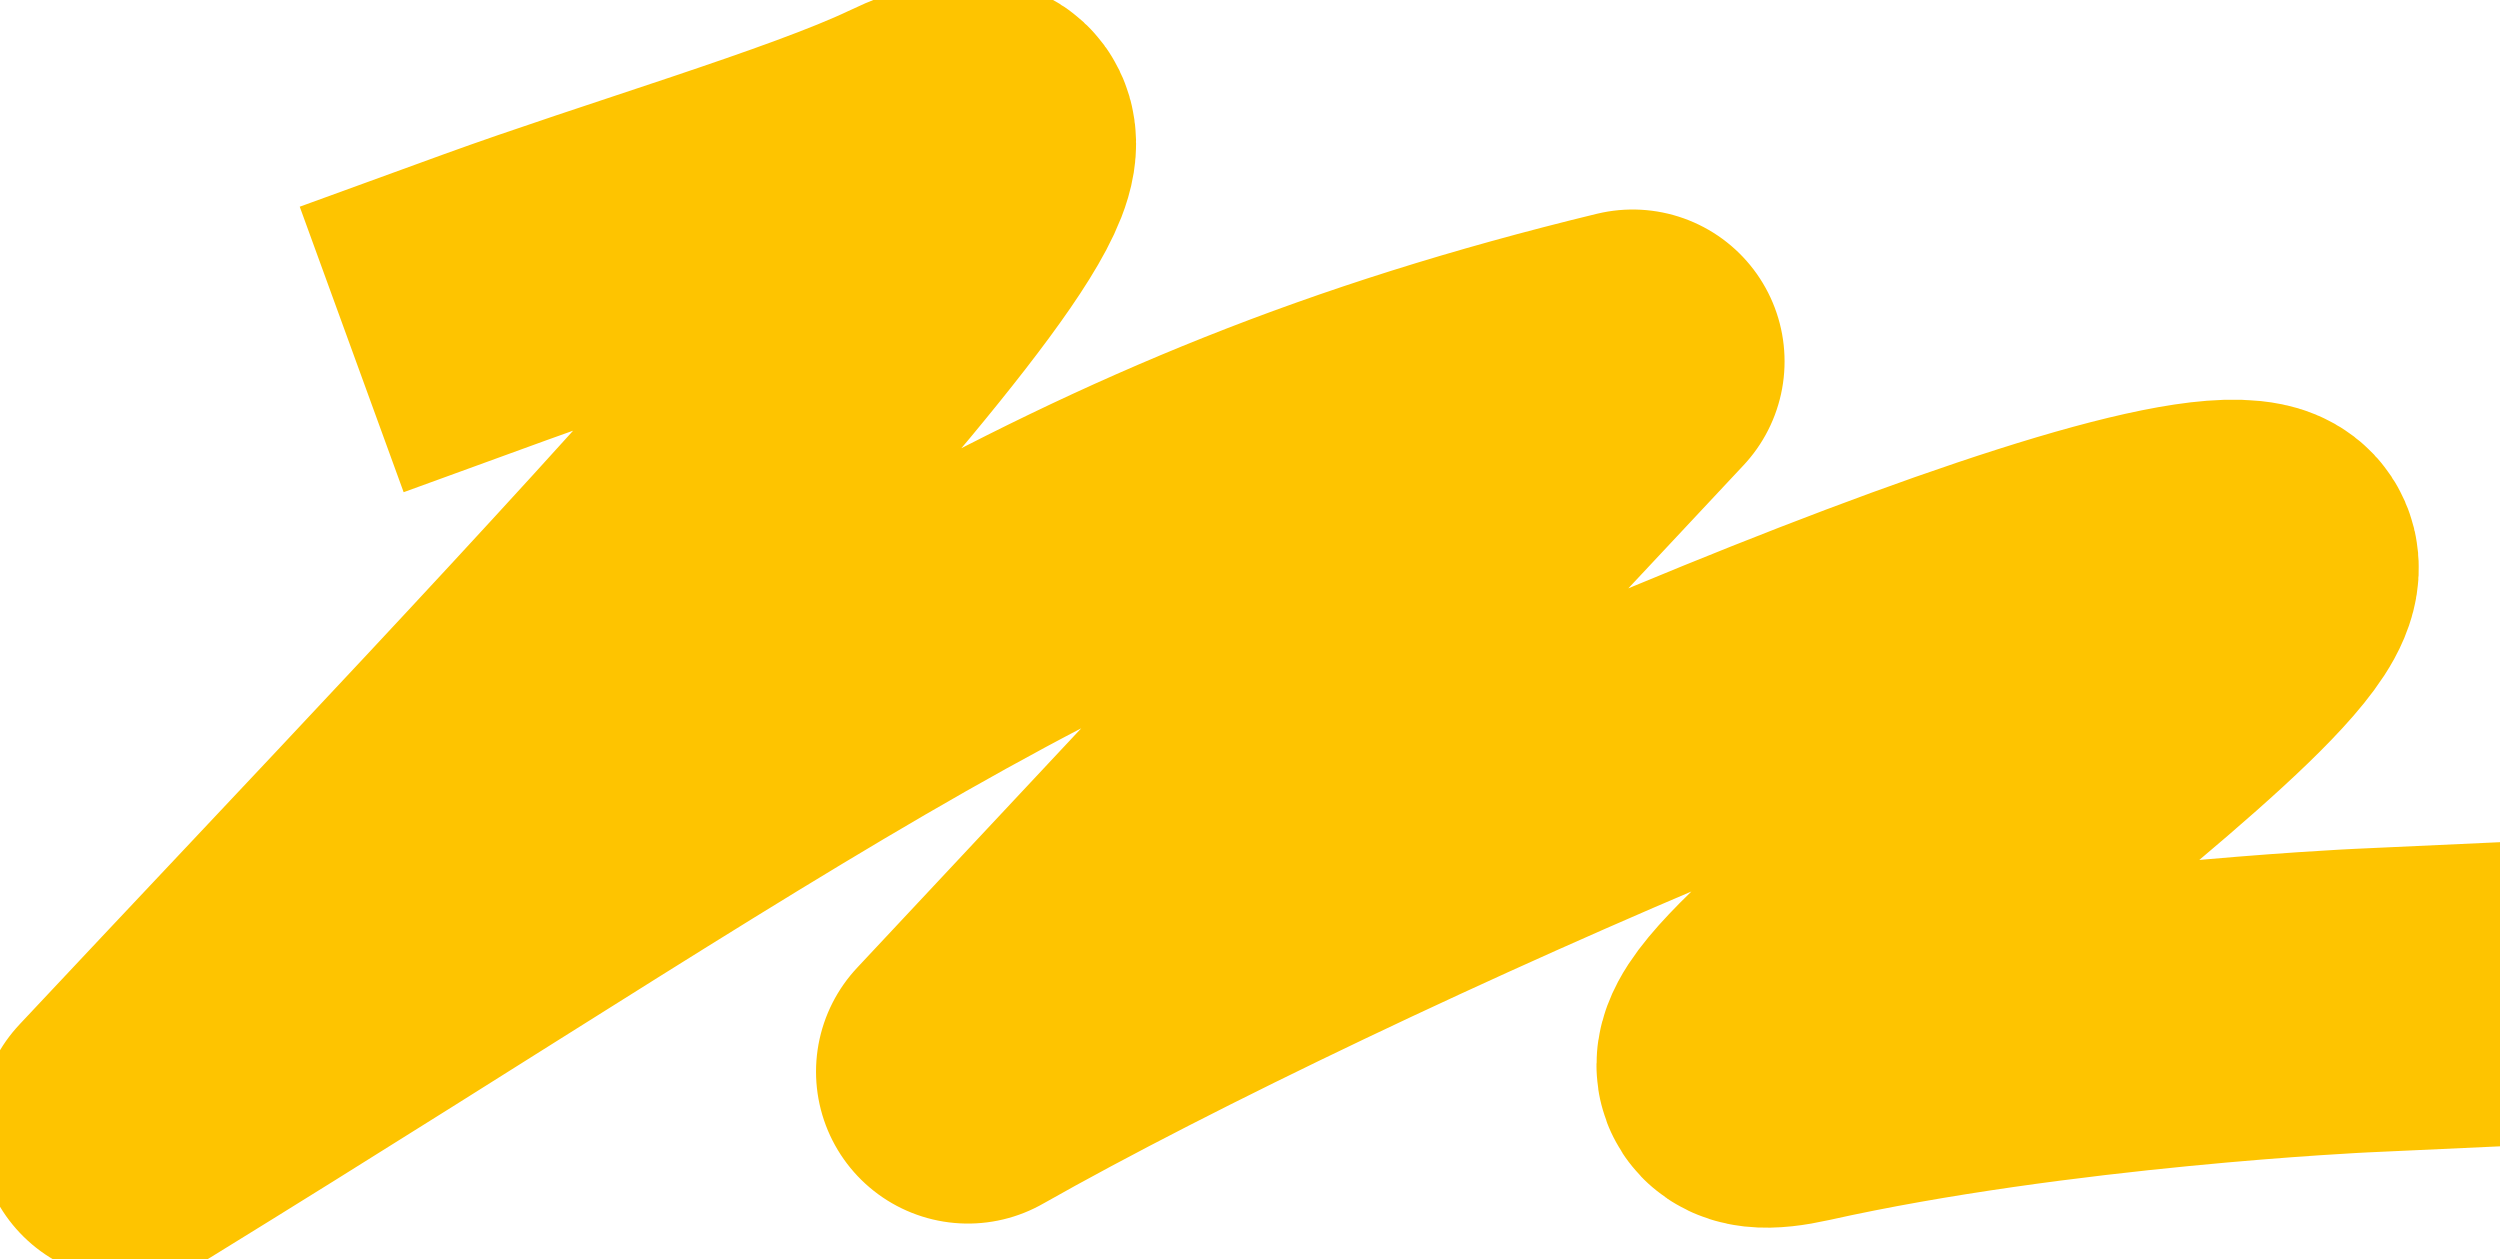
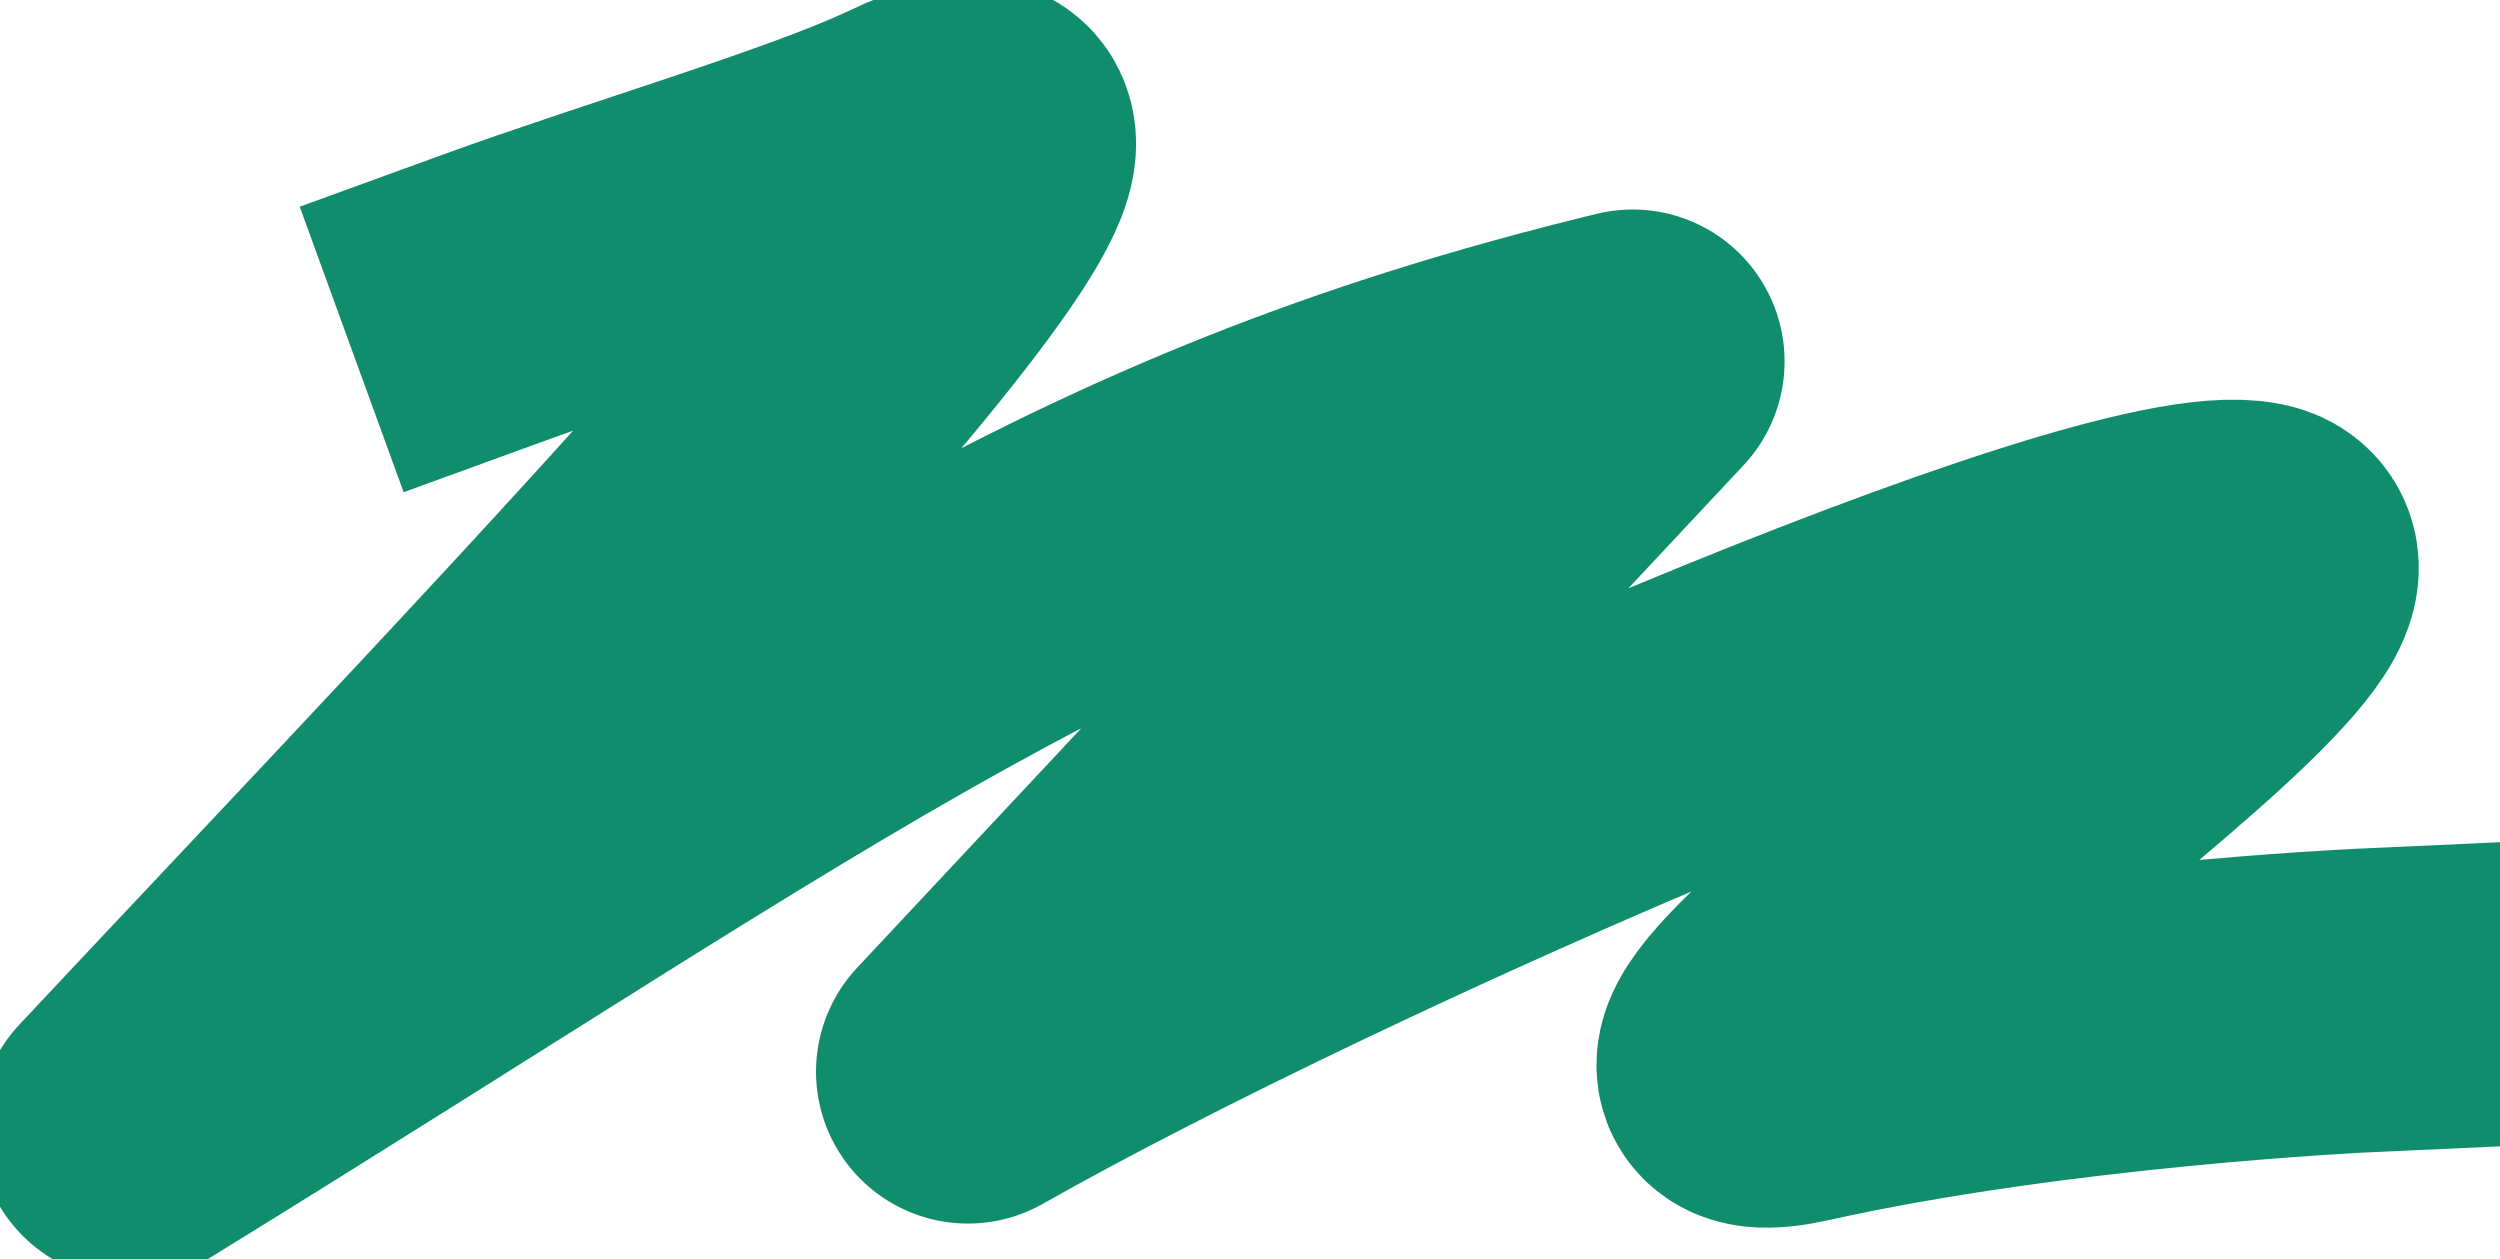
<svg xmlns="http://www.w3.org/2000/svg" width="288" height="145" viewBox="0 0 288 145" fill="none">
  <path d="M56.959 34.272C72.694 28.545 94.722 22.09 105.212 17.09C137.87 1.523 65.351 76.272      15 130C94.722 80.909 124.094 57.181 188.082 41.636L111.506 123.455C152.416 100.273 243.678 60.506      259.412 63.727C275.147 66.947 177.592 130 206.963 123.455C236.335 116.909 272 115.273 272 115.273" stroke-linecap="square" stroke-linejoin="round" />
  <style>
        path {
-             stroke: #FEC400;
+             stroke: #108d6c;
            stroke-width: 35;
        }
        @media (prefers-color-scheme: dark) {
            path {
-                 stroke: #FEC400;
+                 stroke: #108d6c;
            }
        }
    </style>
</svg>
